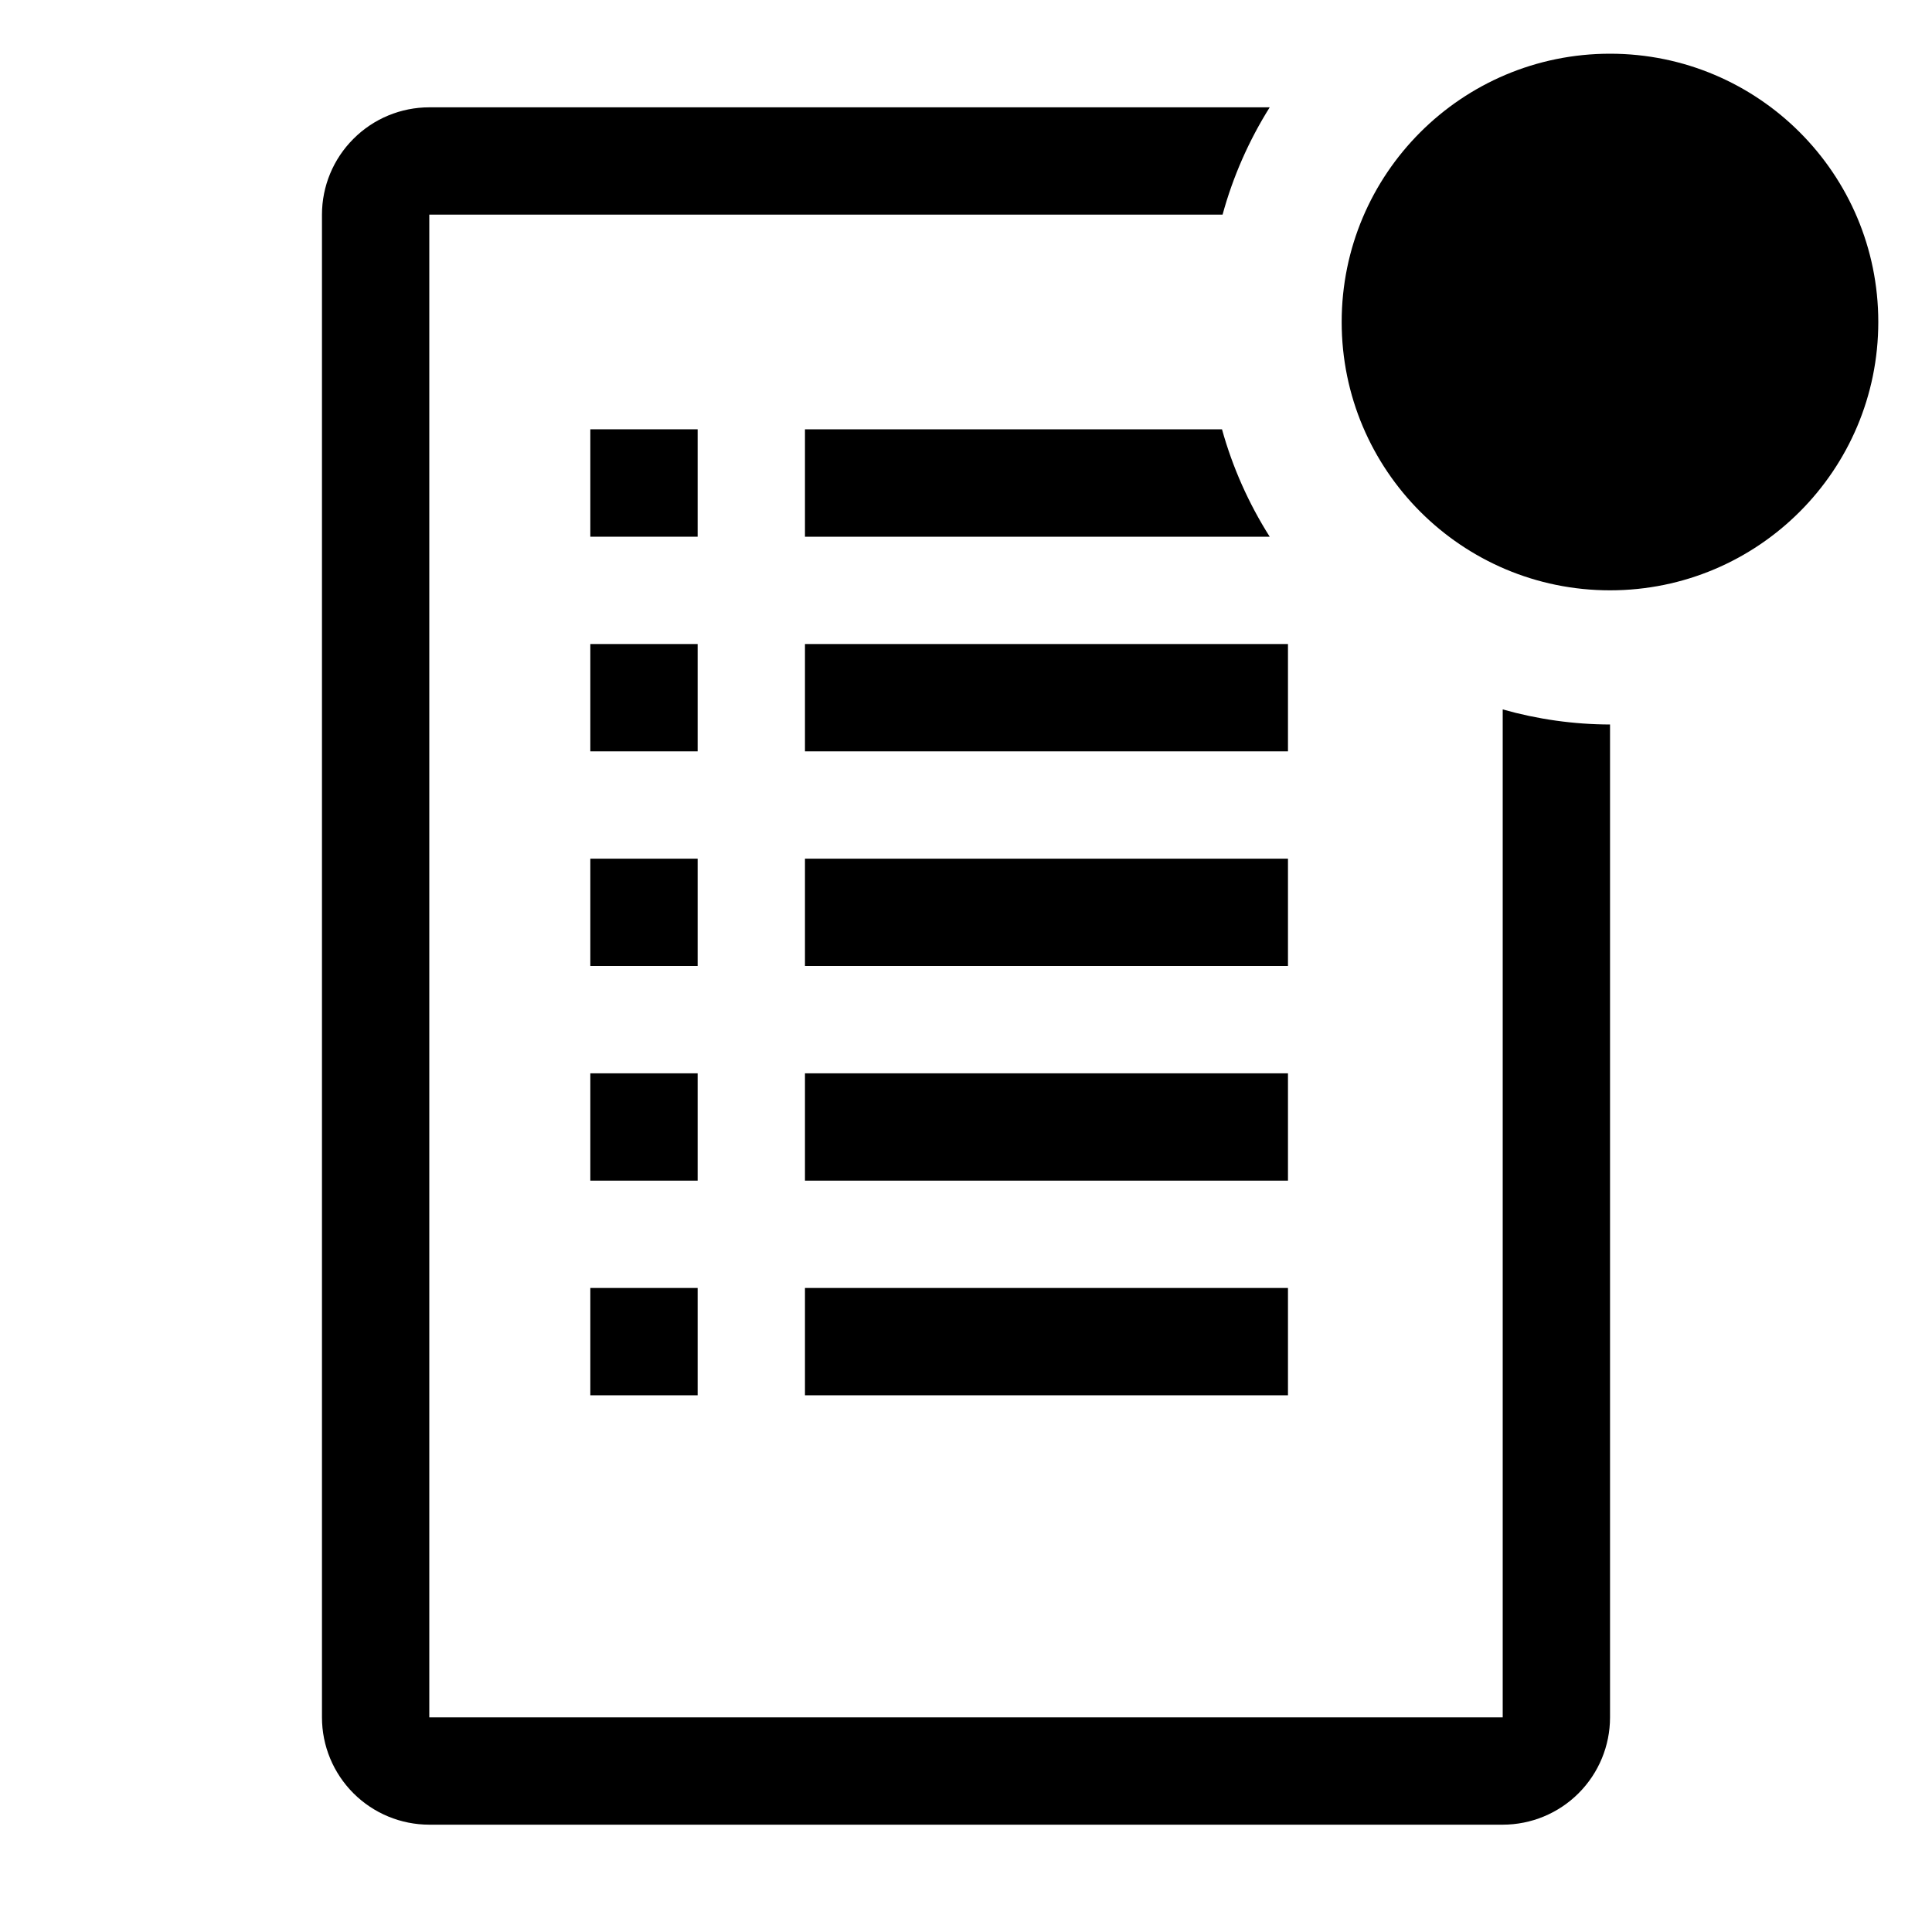
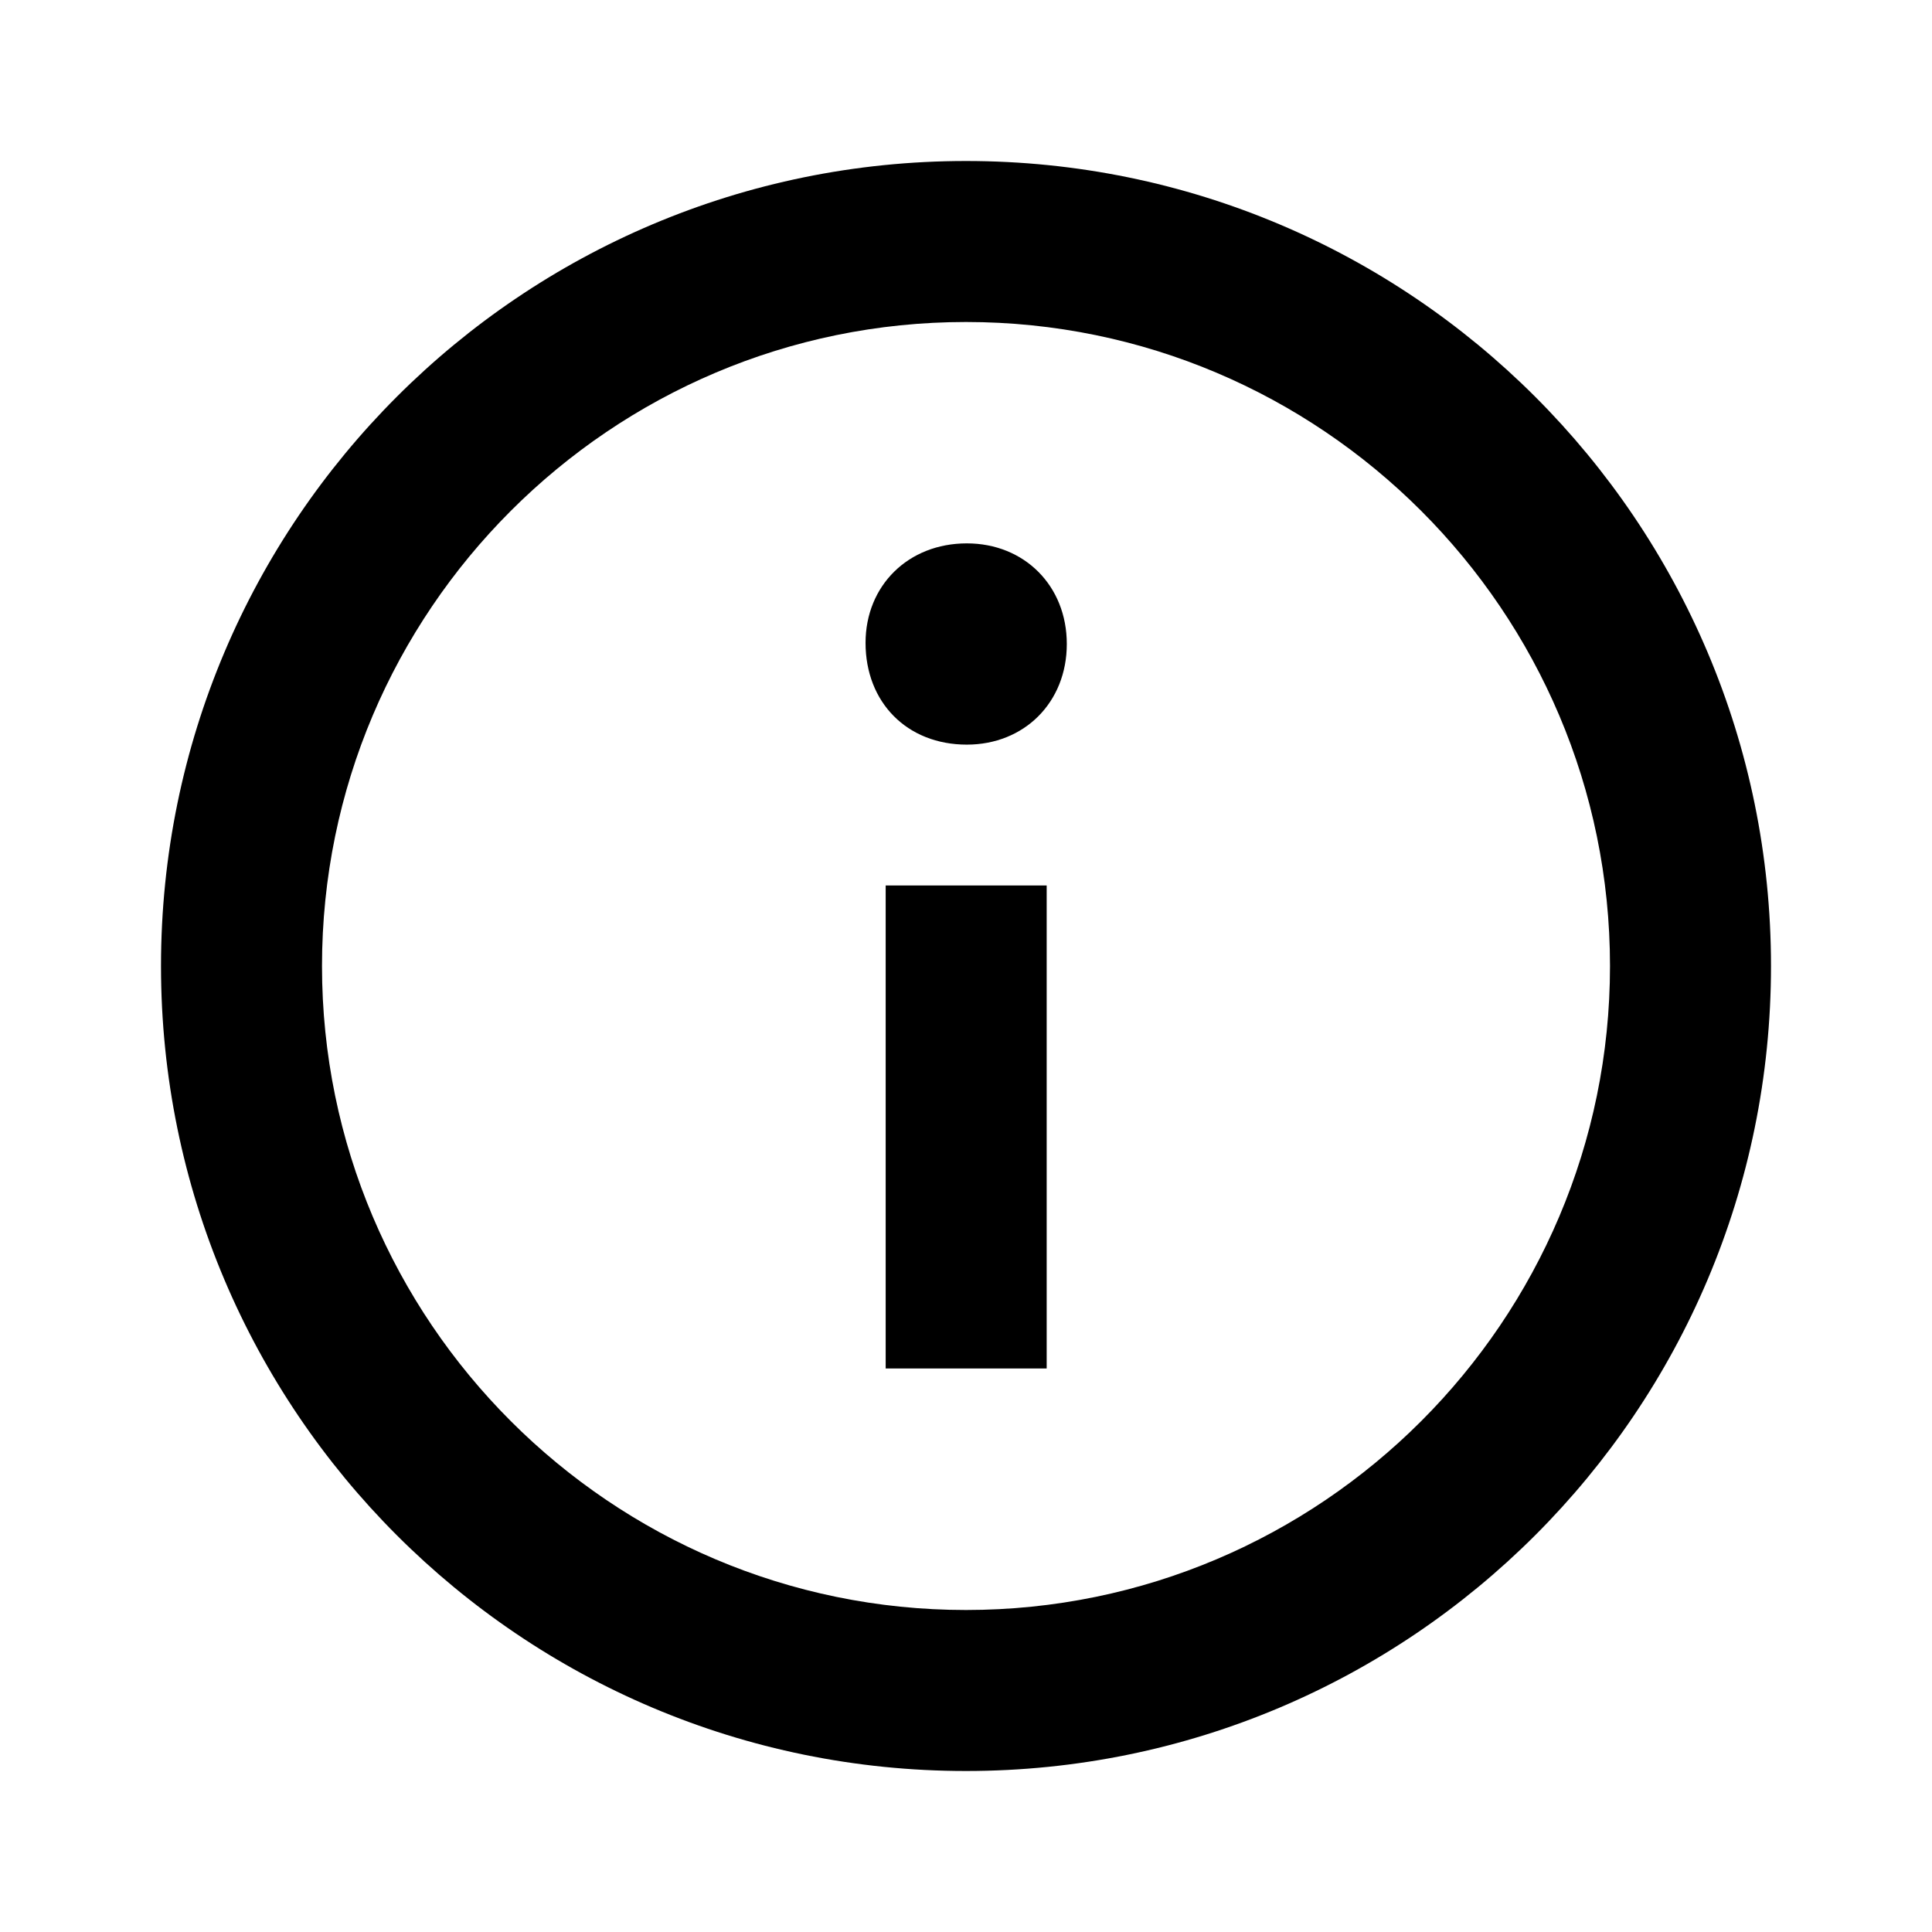
- <svg xmlns="http://www.w3.org/2000/svg" width="20" height="20" viewBox="0 0 20 20">
-   <path d="M8.333 6.667H13.333V7.778H8.333V6.667Z" />
-   <path d="M8.333 8.889H13.333V10H8.333V8.889Z" />
-   <path d="M8.333 11.111H13.333V12.222H8.333V11.111Z" />
-   <path d="M8.333 13.333H13.333V14.444H8.333V13.333Z" />
-   <path d="M6.111 4.444H7.222V5.556H6.111V4.444Z" />
-   <path d="M6.111 6.667H7.222V7.778H6.111V6.667Z" />
-   <path d="M6.111 8.889H7.222V10H6.111V8.889Z" />
-   <path d="M6.111 11.111H7.222V12.222H6.111V11.111Z" />
-   <path d="M6.111 13.333H7.222V14.444H6.111V13.333Z" />
-   <path d="M8.333 4.444V5.556H13.144C12.926 5.212 12.759 4.837 12.65 4.444H8.333Z" />
-   <path d="M15.556 7.344V17.778H4.444V2.222H12.656C12.763 1.83 12.928 1.455 13.144 1.111H4.444C4.15 1.111 3.867 1.228 3.659 1.437C3.45 1.645 3.333 1.928 3.333 2.222V17.778C3.333 18.073 3.45 18.355 3.659 18.564C3.867 18.772 4.15 18.889 4.444 18.889H15.556C15.85 18.889 16.133 18.772 16.341 18.564C16.55 18.355 16.667 18.073 16.667 17.778V7.5C16.291 7.499 15.917 7.446 15.556 7.344V7.344Z" />
-   <path d="M16.667 6.111C18.201 6.111 19.444 4.867 19.444 3.333C19.444 1.799 18.201 0.556 16.667 0.556C15.133 0.556 13.889 1.799 13.889 3.333C13.889 4.867 15.133 6.111 16.667 6.111Z" />
+ <svg xmlns="http://www.w3.org/2000/svg" viewBox="0 0 512 512" version="1.1" fill="#000000">
+   <g id="SVGRepo_bgCarrier" stroke-width="0" />
+   <g id="SVGRepo_tracerCarrier" stroke-linecap="round" stroke-linejoin="round" />
+   <g id="SVGRepo_iconCarrier">
+     <g id="Page-1" stroke="none" stroke-width="1" fill="none" fill-rule="evenodd">
+       <g id="about-white" fill="#000000" transform="translate(42.66667, 42.66667)">
+         <path d="M213.333,3.55271368e-14 C95.513,3.55271368e-14 3.55271368e-14,95.512 3.55271368e-14,213.333 C3.55271368e-14,331.154 95.513,426.667 213.333,426.667 C331.155,426.667 426.667,331.154 426.667,213.333 C426.667,95.512 331.155,3.55271368e-14 213.333,3.55271368e-14 Z M213.333,384 C119.228,384 42.667,307.439 42.667,213.333 C42.667,119.228 119.228,42.667 213.333,42.667 C307.44,42.667 384,119.228 384,213.333 C384,307.439 307.44,384 213.333,384 Z M240.047,128 C240.047,143.468 228.785,154.667 213.55,154.667 C197.699,154.667 186.713,143.468 186.713,127.704 C186.713,112.554 197.996,101.333 213.55,101.333 C228.785,101.333 240.047,112.554 240.047,128 Z M192.047,192 L234.713,192 L234.713,320 L192.047,320 L192.047,192 Z" id="Shape"> </path>
+       </g>
+     </g>
+   </g>
</svg>
